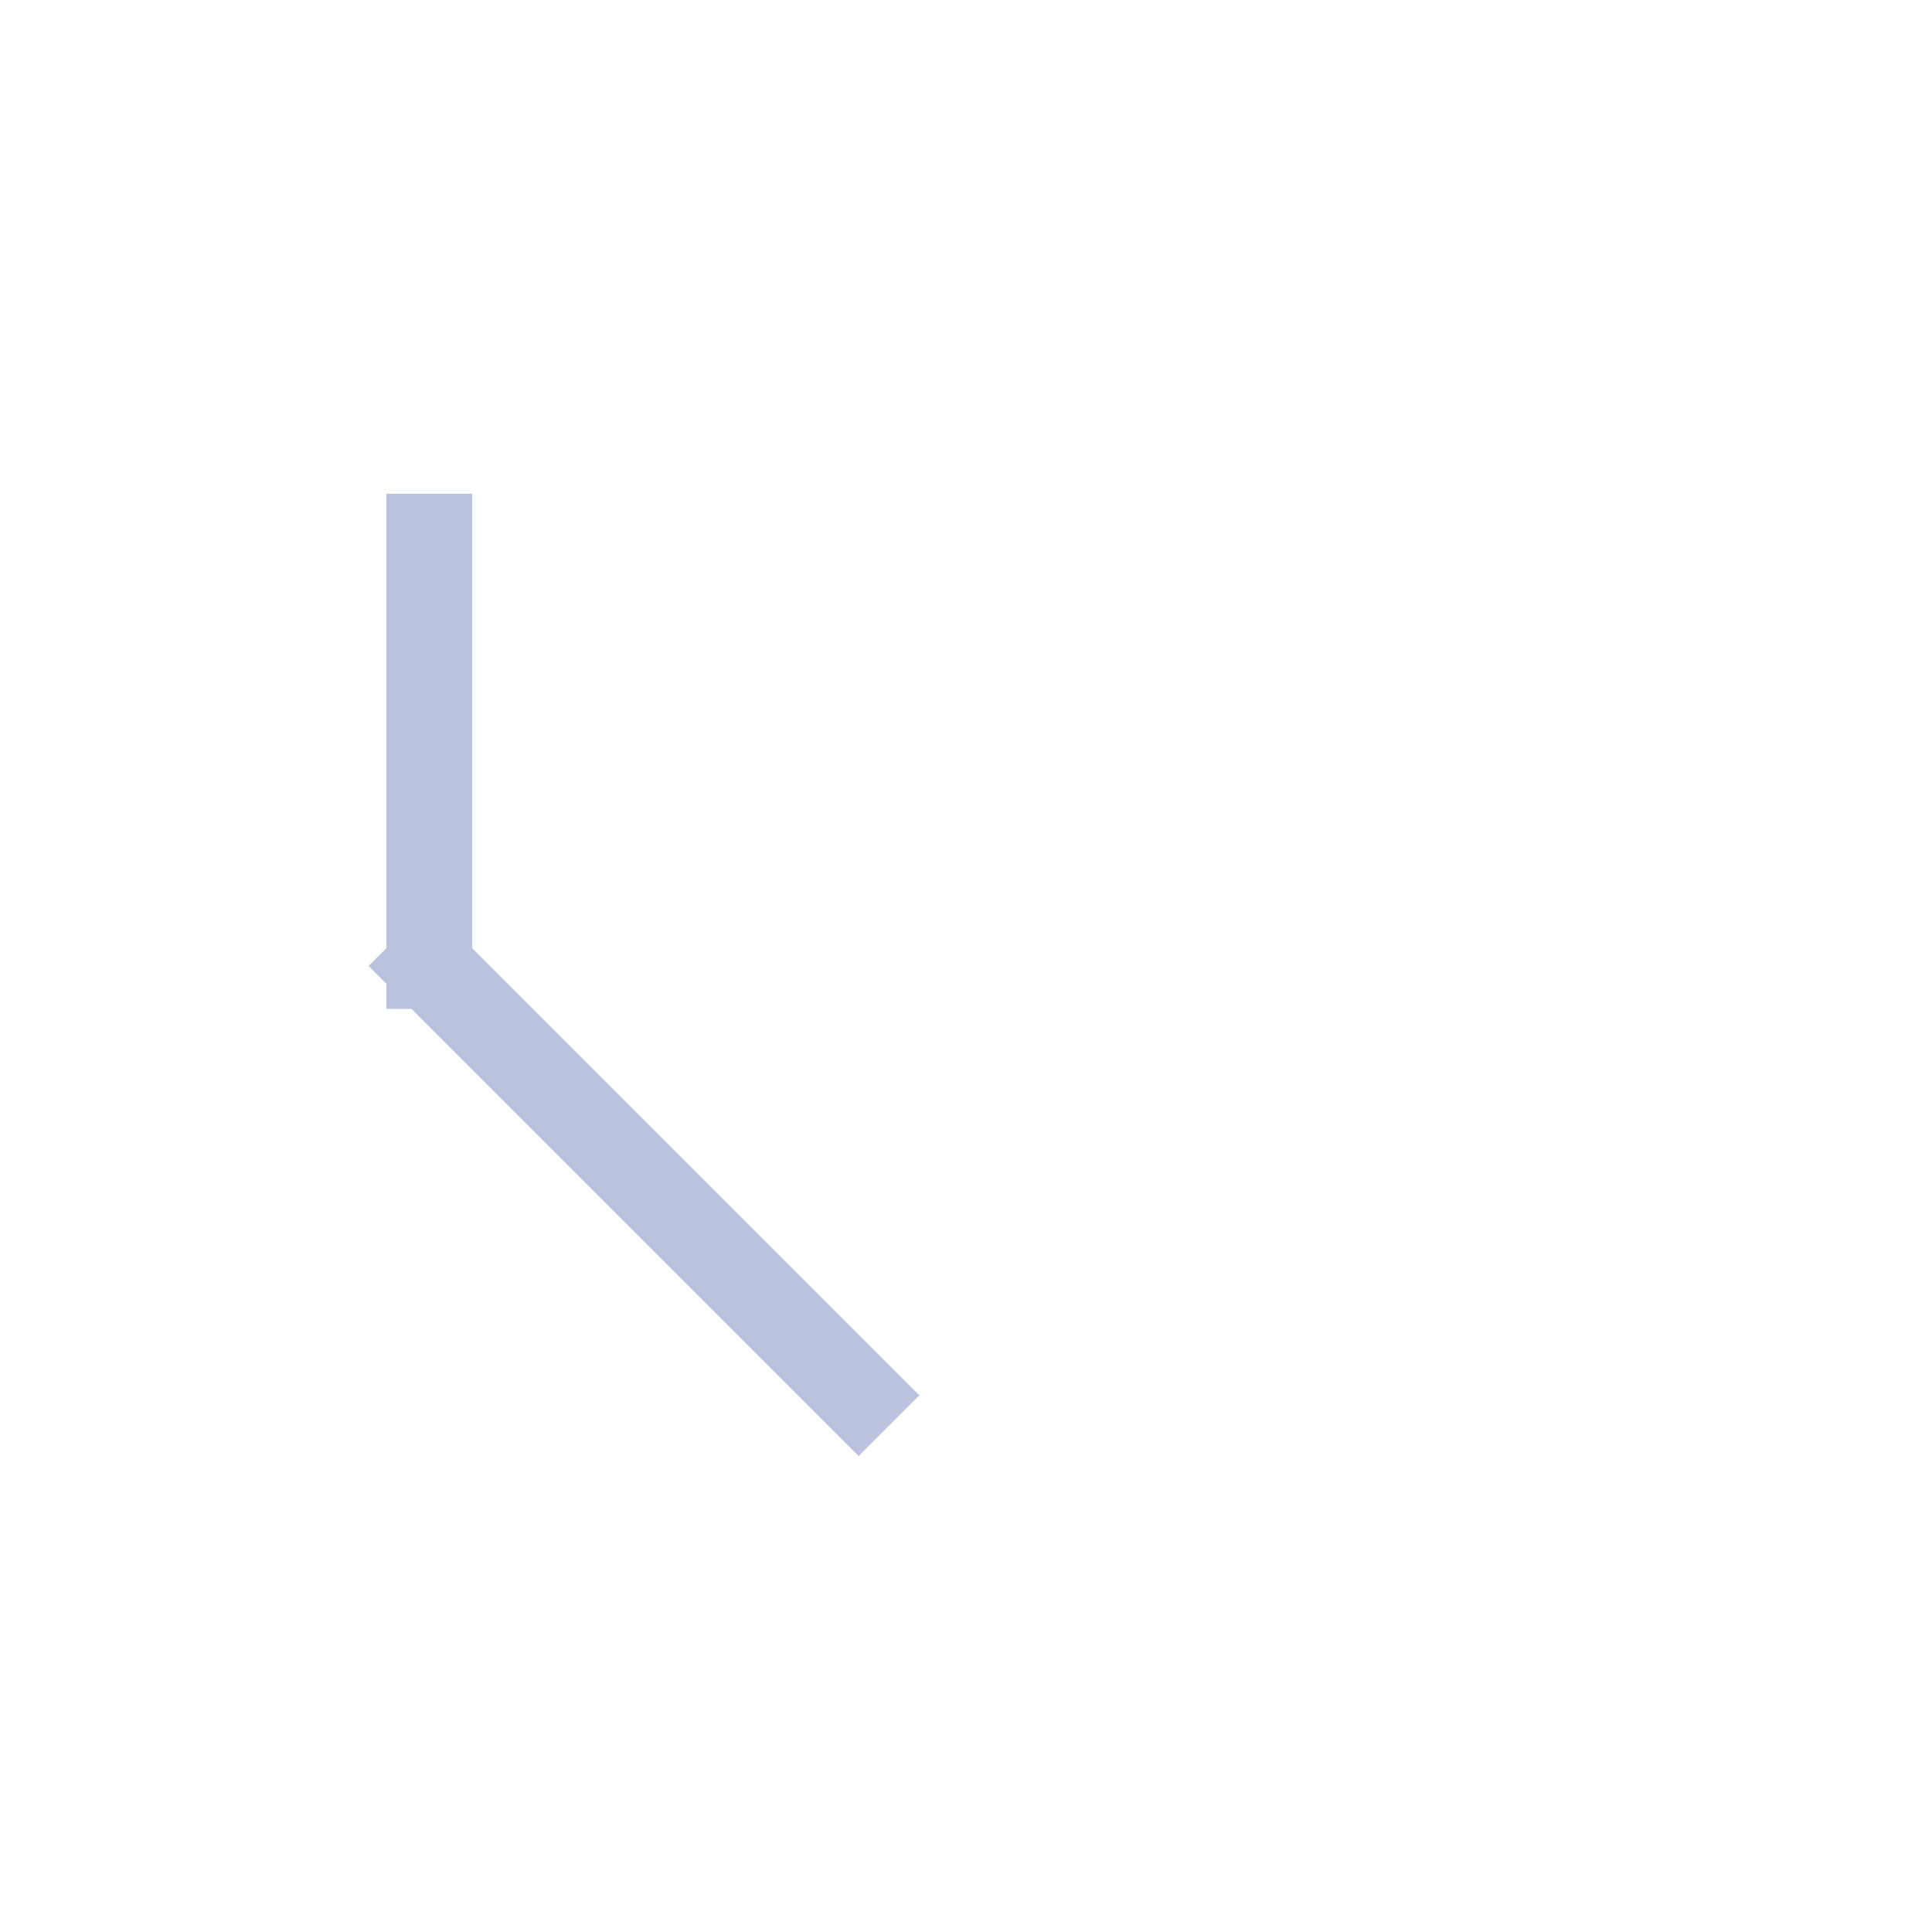
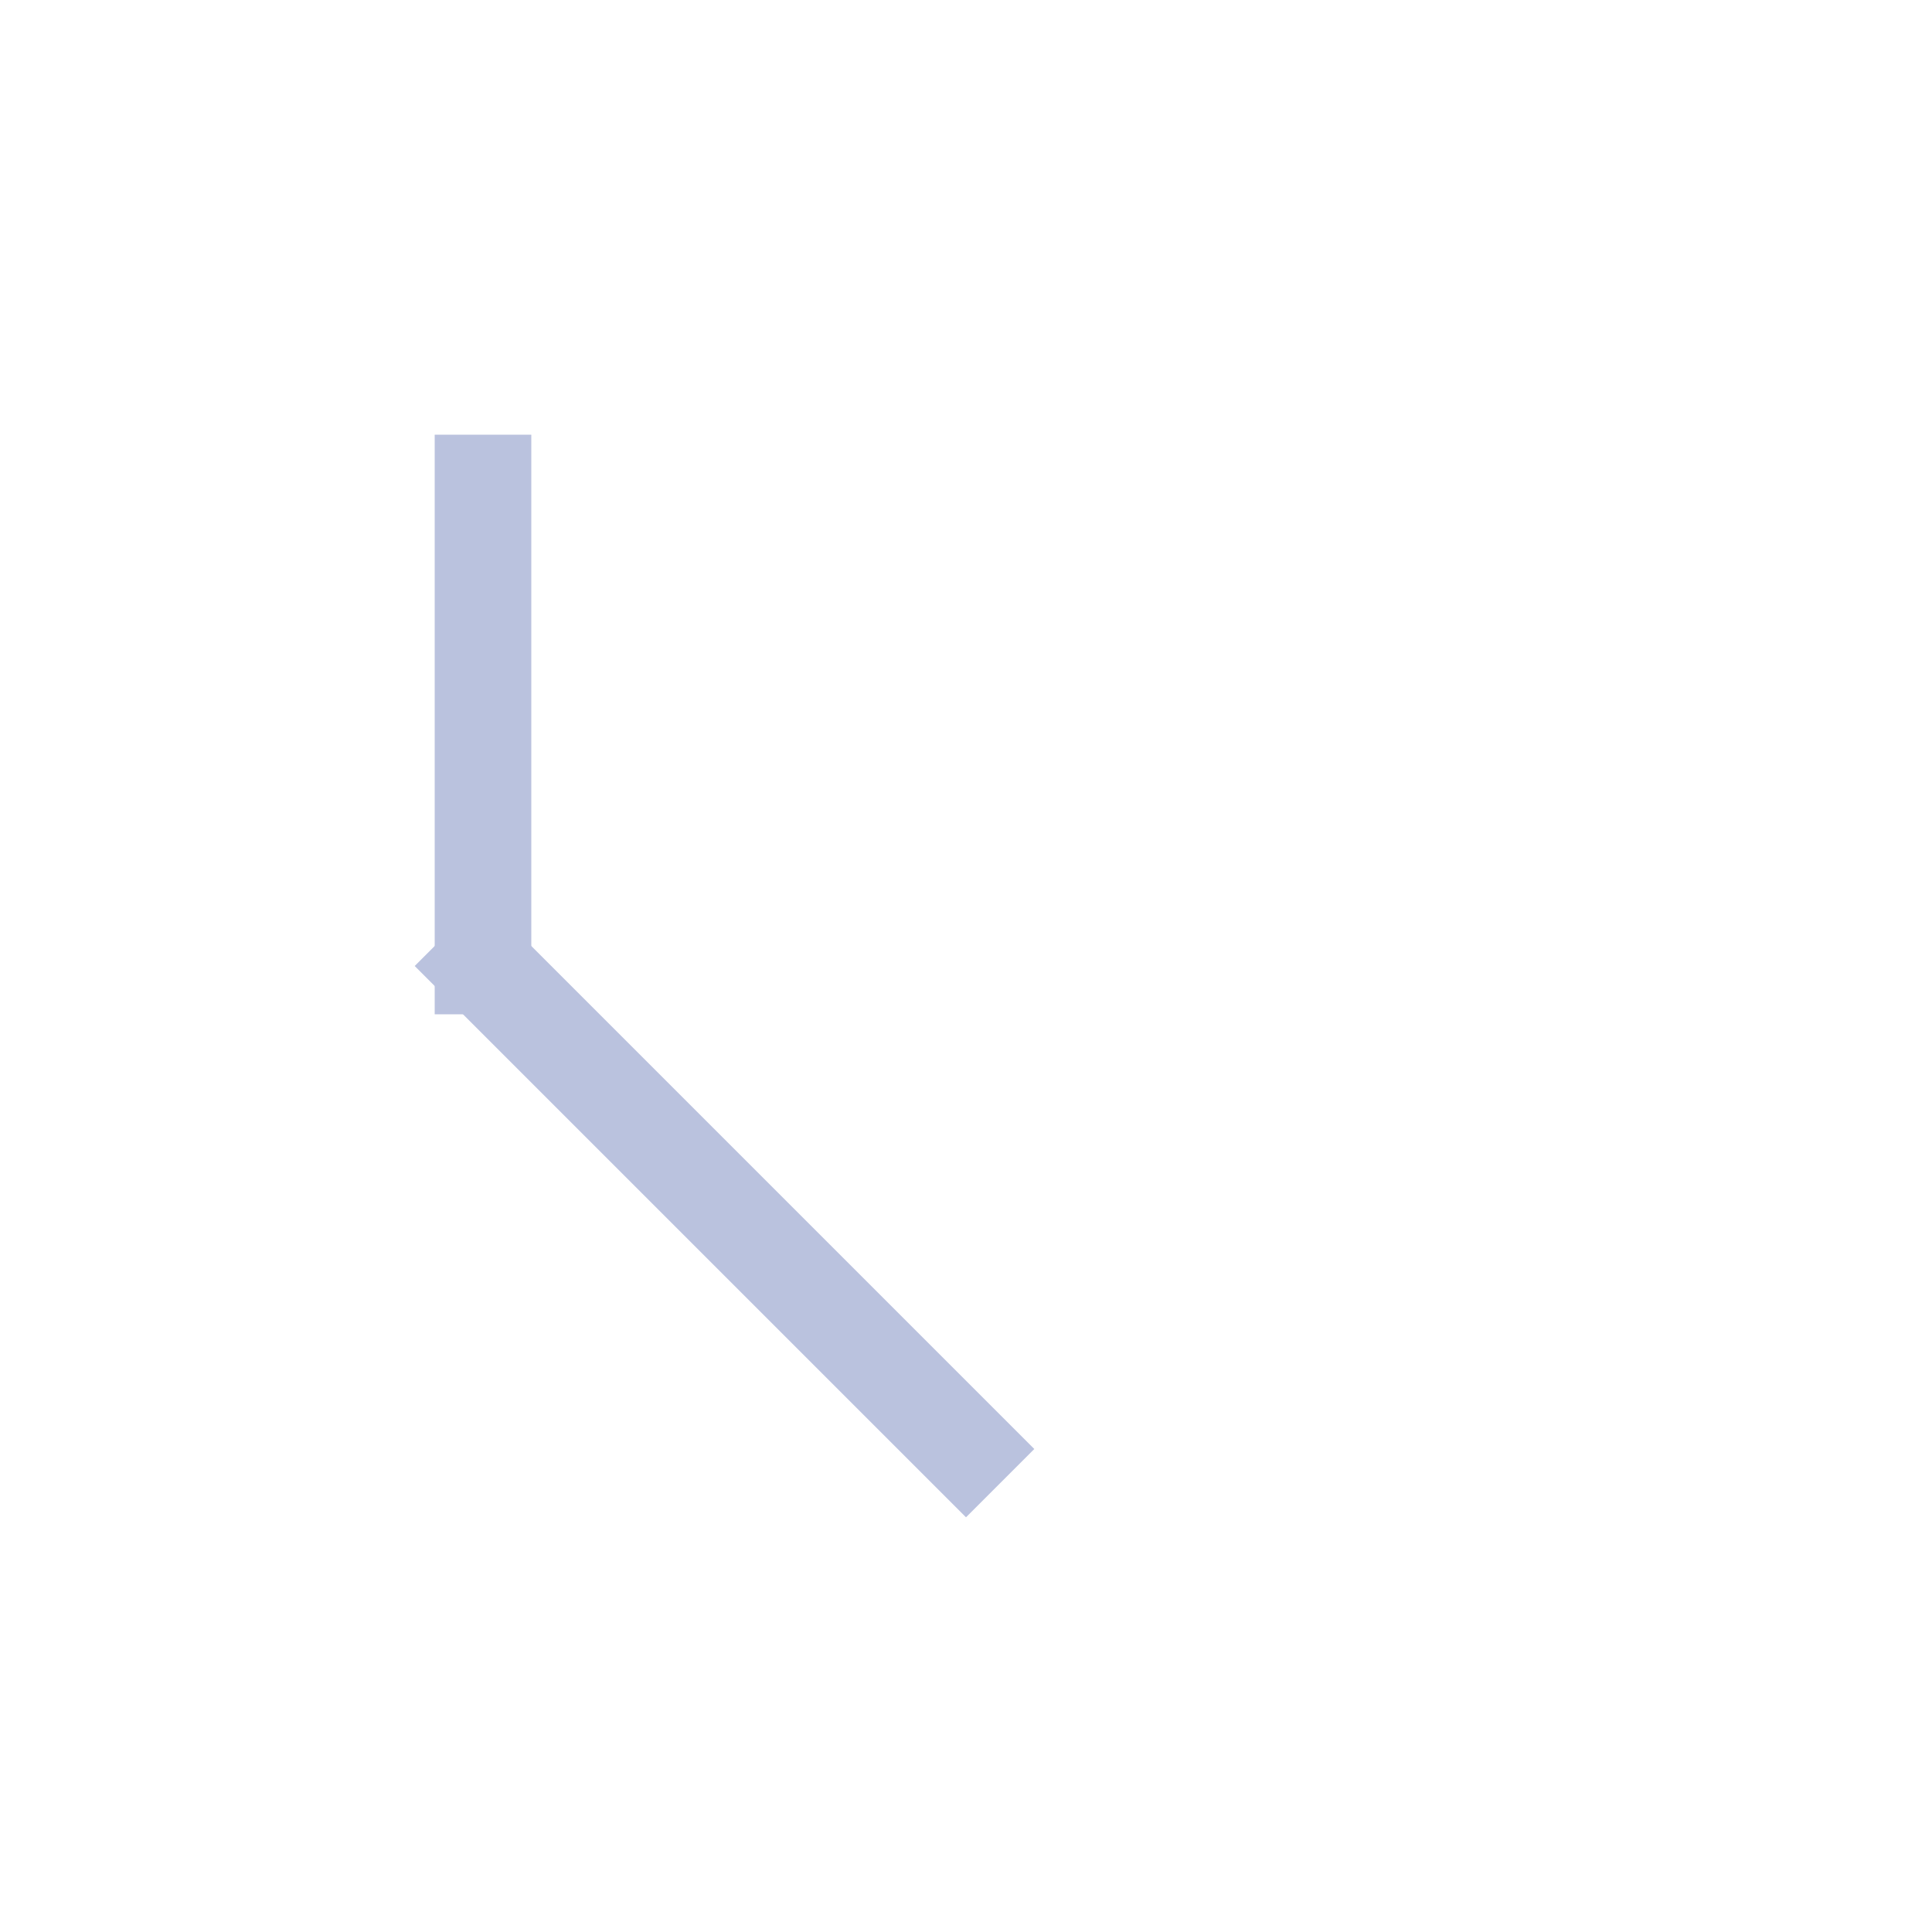
- <svg xmlns="http://www.w3.org/2000/svg" width="150" height="150" viewBox="0 0 225 100">
+ <svg xmlns="http://www.w3.org/2000/svg" width="150" height="150" viewBox="0 0 200 100">
  <defs>
    <g id="p">
      <line x1="0" y1="0" x2="0" y2="100" />
      <line x1="0" y1="0" x2="50" y2="0" />
    </g>
    <g id="b">
      <line x1="0" y1="0" x2="0" y2="100" />
      <line x1="0" y1="100" x2="50" y2="100" />
    </g>
    <g id="t">
      <line x1="50" y1="0" x2="50" y2="100" />
      <line x1="0" y1="0" x2="50" y2="0" />
    </g>
    <g id="k">
      <line x1="0" y1="0" x2="0" y2="50" />
      <line x1="0" y1="50" x2="50" y2="100" />
    </g>
    <g id="f">
      <line x1="0" y1="0" x2="0" y2="50" />
      <line x1="0" y1="0" x2="50" y2="0" />
    </g>
    <g id="sh">
      <line x1="0" y1="0" x2="0" y2="50" />
      <line x1="0" y1="0" x2="50" y2="50" />
    </g>
    <g id="zh">
      <line x1="0" y1="0" x2="0" y2="50" />
    </g>
    <g id="h">
      <line x1="0" y1="0" x2="0" y2="50" />
      <line x1="0" y1="50" x2="50" y2="50" />
      <line x1="50" y1="50" x2="50" y2="100" />
    </g>
    <g id="u">
      <line x1="0" y1="0" x2="0" y2="50" />
      <line x1="0" y1="50" x2="50" y2="50" />
      <line x1="0" y1="0" x2="50" y2="0" />
      <line x1="50" y1="0" x2="50" y2="50" />
    </g>
    <g id="o">
      <line x1="0" y1="0" x2="0" y2="50" />
      <line x1="0" y1="50" x2="50" y2="50" />
      <line x1="0" y1="0" x2="50" y2="0" />
    </g>
    <g id="ough">
      <line x1="0" y1="0" x2="0" y2="50" />
      <line x1="0" y1="50" x2="50" y2="50" />
      <line x1="0" y1="0" x2="50" y2="50" />
    </g>
    <g id="a">
      <line x1="0" y1="0" x2="0" y2="50" />
      <line x1="0" y1="0" x2="50" y2="50" />
      <line x1="0" y1="50" x2="50" y2="100" />
    </g>
    <g id="*">
      <line x1="0" y1="0" x2="0" y2="50" />
      <line x1="0" y1="0" x2="50" y2="50" />
      <line x1="0" y1="50" x2="-50" y2="100" />
    </g>
    <g id="mb">
      <line x1="0" y1="0" x2="0" y2="50" />
      <line x1="0" y1="50" x2="50" y2="50" />
      <line x1="0" y1="50" x2="50" y2="100" />
    </g>
    <g id="ng">
      <line x1="0" y1="0" x2="0" y2="50" />
      <line x1="0" y1="50" x2="50" y2="0" />
      <line x1="0" y1="50" x2="50" y2="100" />
    </g>
  </defs>
  <g stroke="#bac2de" stroke-width="10" stroke-linecap="square" fill="none">
    <use href="#k" transform="translate(50,0)" />
  </g>
</svg>
